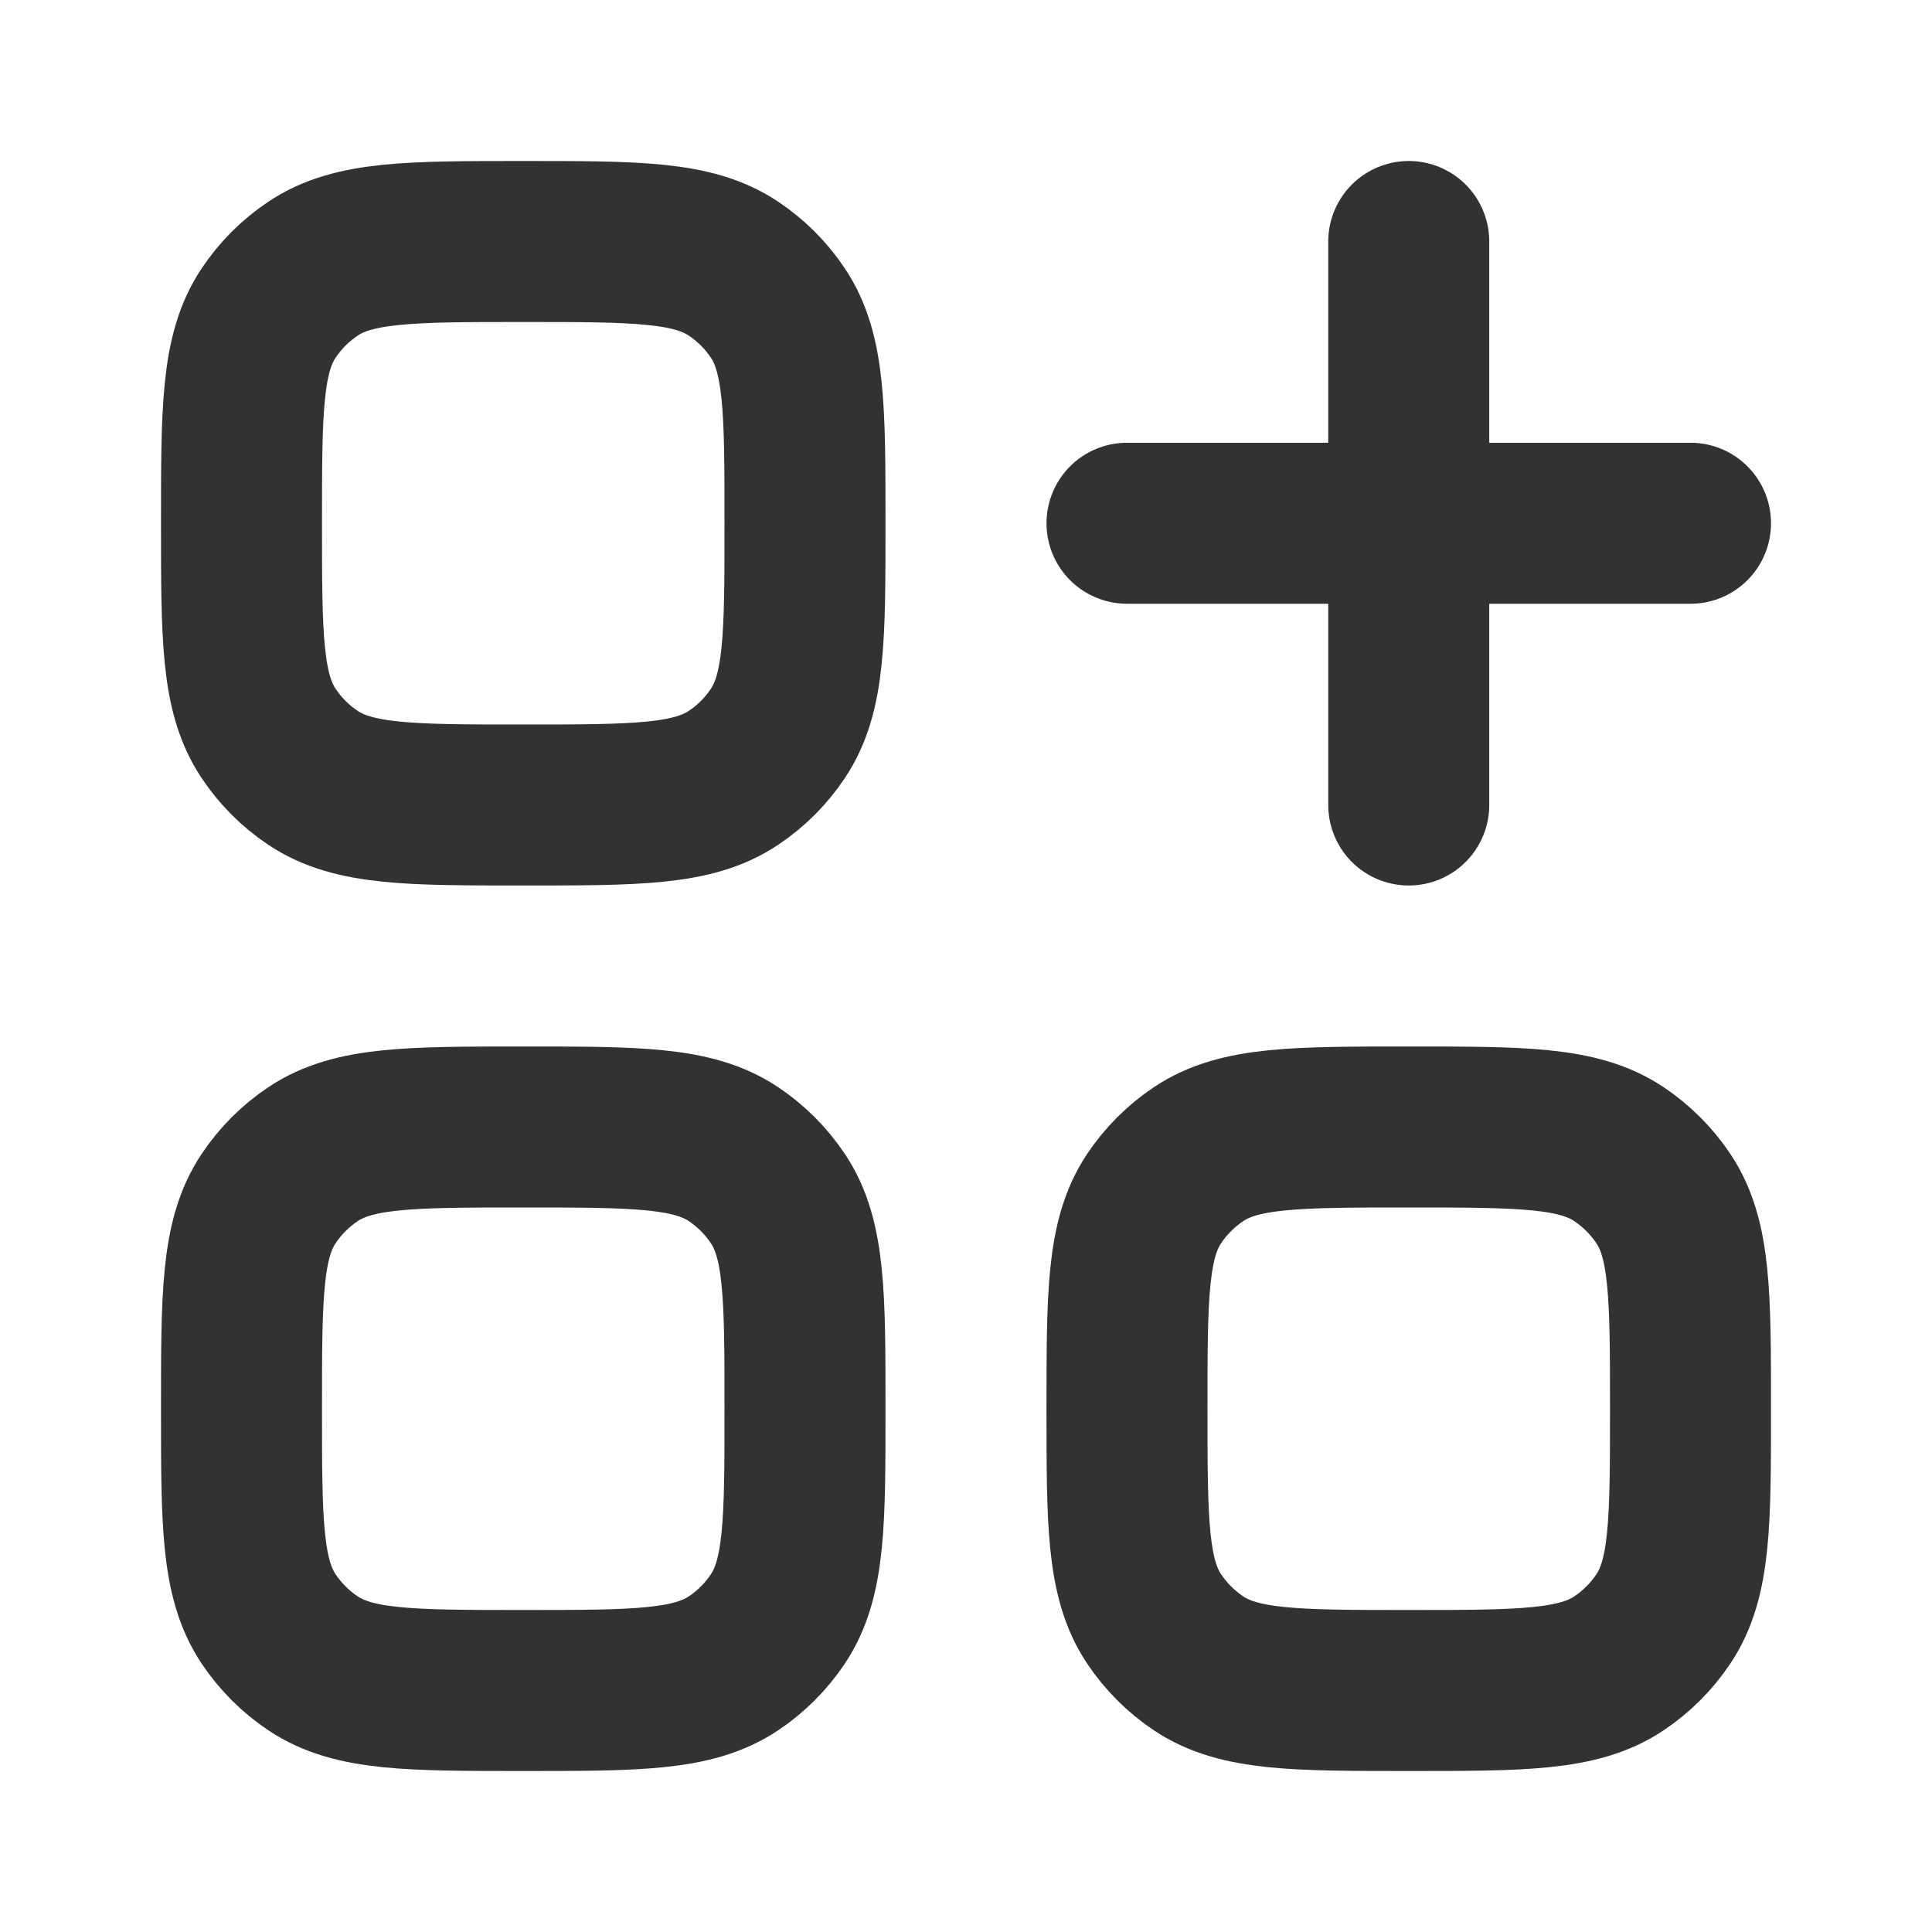
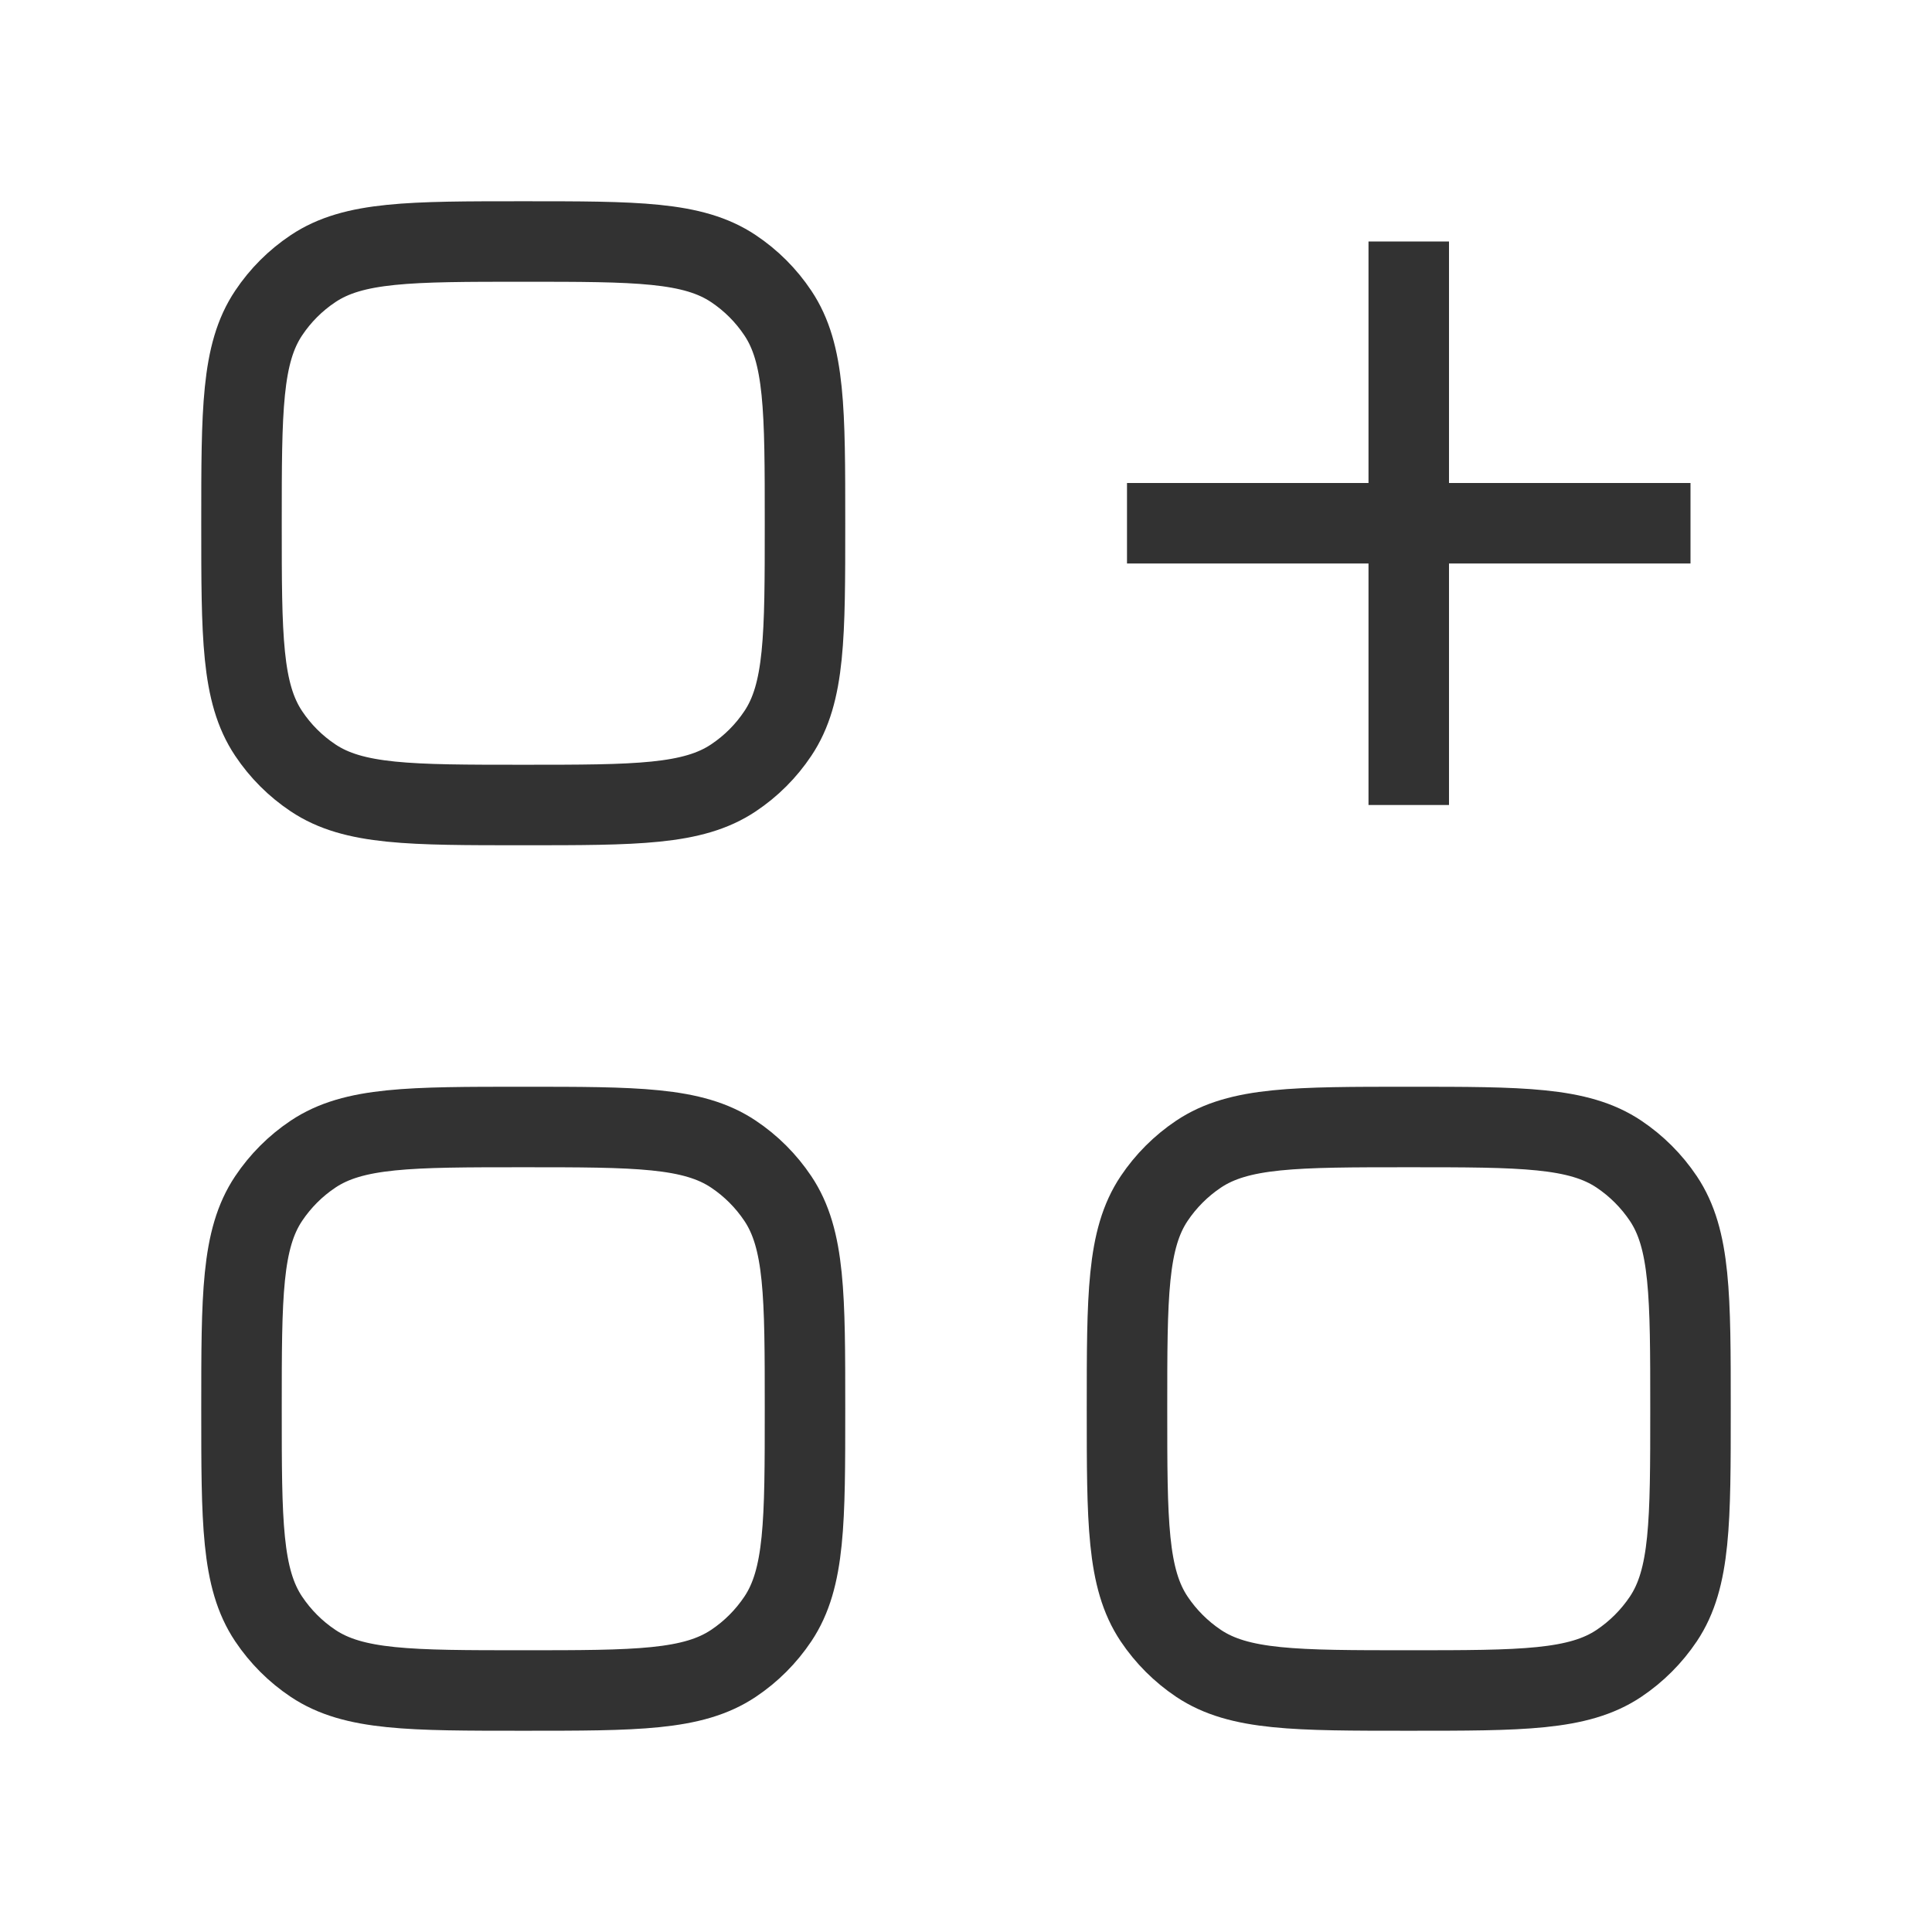
<svg xmlns="http://www.w3.org/2000/svg" width="800px" height="800px" viewBox="0 0 24 24" fill="none">
-   <path d="M14 17.5C14 16.096 14 15.393 14.337 14.889C14.483 14.671 14.671 14.483 14.889 14.337C15.393 14 16.096 14 17.5 14V14V14C18.904 14 19.607 14 20.111 14.337C20.329 14.483 20.517 14.671 20.663 14.889C21 15.393 21 16.096 21 17.5V17.5V17.5C21 18.904 21 19.607 20.663 20.111C20.517 20.329 20.329 20.517 20.111 20.663C19.607 21 18.904 21 17.5 21V21V21C16.096 21 15.393 21 14.889 20.663C14.671 20.517 14.483 20.329 14.337 20.111C14 19.607 14 18.904 14 17.5V17.5V17.5Z" stroke="#323232" stroke-width="2" />
-   <path d="M3 17.5C3 16.096 3 15.393 3.337 14.889C3.483 14.671 3.67 14.483 3.889 14.337C4.393 14 5.096 14 6.5 14V14V14C7.904 14 8.607 14 9.111 14.337C9.33 14.483 9.517 14.671 9.663 14.889C10 15.393 10 16.096 10 17.5V17.5V17.5C10 18.904 10 19.607 9.663 20.111C9.517 20.329 9.33 20.517 9.111 20.663C8.607 21 7.904 21 6.5 21V21V21C5.096 21 4.393 21 3.889 20.663C3.67 20.517 3.483 20.329 3.337 20.111C3 19.607 3 18.904 3 17.5V17.5V17.5Z" stroke="#323232" stroke-width="2" />
-   <path d="M3 6.5C3 5.096 3 4.393 3.337 3.889C3.483 3.67 3.67 3.483 3.889 3.337C4.393 3 5.096 3 6.5 3V3V3C7.904 3 8.607 3 9.111 3.337C9.33 3.483 9.517 3.67 9.663 3.889C10 4.393 10 5.096 10 6.5V6.5V6.5C10 7.904 10 8.607 9.663 9.111C9.517 9.33 9.33 9.517 9.111 9.663C8.607 10 7.904 10 6.5 10V10V10C5.096 10 4.393 10 3.889 9.663C3.67 9.517 3.483 9.33 3.337 9.111C3 8.607 3 7.904 3 6.5V6.5V6.5Z" stroke="#323232" stroke-width="2" />
-   <path d="M14 6.5H21" stroke="#323232" stroke-width="2" stroke-linecap="round" stroke-linejoin="round" />
-   <path d="M17.5 3V10" stroke="#323232" stroke-width="2" stroke-linecap="round" stroke-linejoin="round" />
+   <path d="M14 17.5C14 16.096 14 15.393 14.337 14.889C14.483 14.671 14.671 14.483 14.889 14.337C15.393 14 16.096 14 17.5 14V14V14C18.904 14 19.607 14 20.111 14.337C20.329 14.483 20.517 14.671 20.663 14.889C21 15.393 21 16.096 21 17.5V17.5V17.5C21 18.904 21 19.607 20.663 20.111C20.517 20.329 20.329 20.517 20.111 20.663C19.607 21 18.904 21 17.5 21V21V21C16.096 21 15.393 21 14.889 20.663C14.671 20.517 14.483 20.329 14.337 20.111C14 19.607 14 18.904 14 17.5V17.5V17.5Z" stroke="#323232" strokeWidth="2" />
+   <path d="M3 17.5C3 16.096 3 15.393 3.337 14.889C3.483 14.671 3.67 14.483 3.889 14.337C4.393 14 5.096 14 6.5 14V14V14C7.904 14 8.607 14 9.111 14.337C9.33 14.483 9.517 14.671 9.663 14.889C10 15.393 10 16.096 10 17.5V17.5V17.5C10 18.904 10 19.607 9.663 20.111C9.517 20.329 9.33 20.517 9.111 20.663C8.607 21 7.904 21 6.5 21V21V21C5.096 21 4.393 21 3.889 20.663C3.67 20.517 3.483 20.329 3.337 20.111C3 19.607 3 18.904 3 17.5V17.5V17.5Z" stroke="#323232" strokeWidth="2" />
+   <path d="M3 6.5C3 5.096 3 4.393 3.337 3.889C3.483 3.67 3.67 3.483 3.889 3.337C4.393 3 5.096 3 6.5 3V3V3C7.904 3 8.607 3 9.111 3.337C9.33 3.483 9.517 3.67 9.663 3.889C10 4.393 10 5.096 10 6.5V6.5V6.5C10 7.904 10 8.607 9.663 9.111C9.517 9.33 9.33 9.517 9.111 9.663C8.607 10 7.904 10 6.5 10V10V10C5.096 10 4.393 10 3.889 9.663C3.67 9.517 3.483 9.33 3.337 9.111C3 8.607 3 7.904 3 6.5V6.5V6.5Z" stroke="#323232" strokeWidth="2" />
+   <path d="M14 6.5H21" stroke="#323232" strokeWidth="2" strokeLinecap="round" strokeLinejoin="round" />
+   <path d="M17.5 3V10" stroke="#323232" strokeWidth="2" strokeLinecap="round" strokeLinejoin="round" />
</svg>
